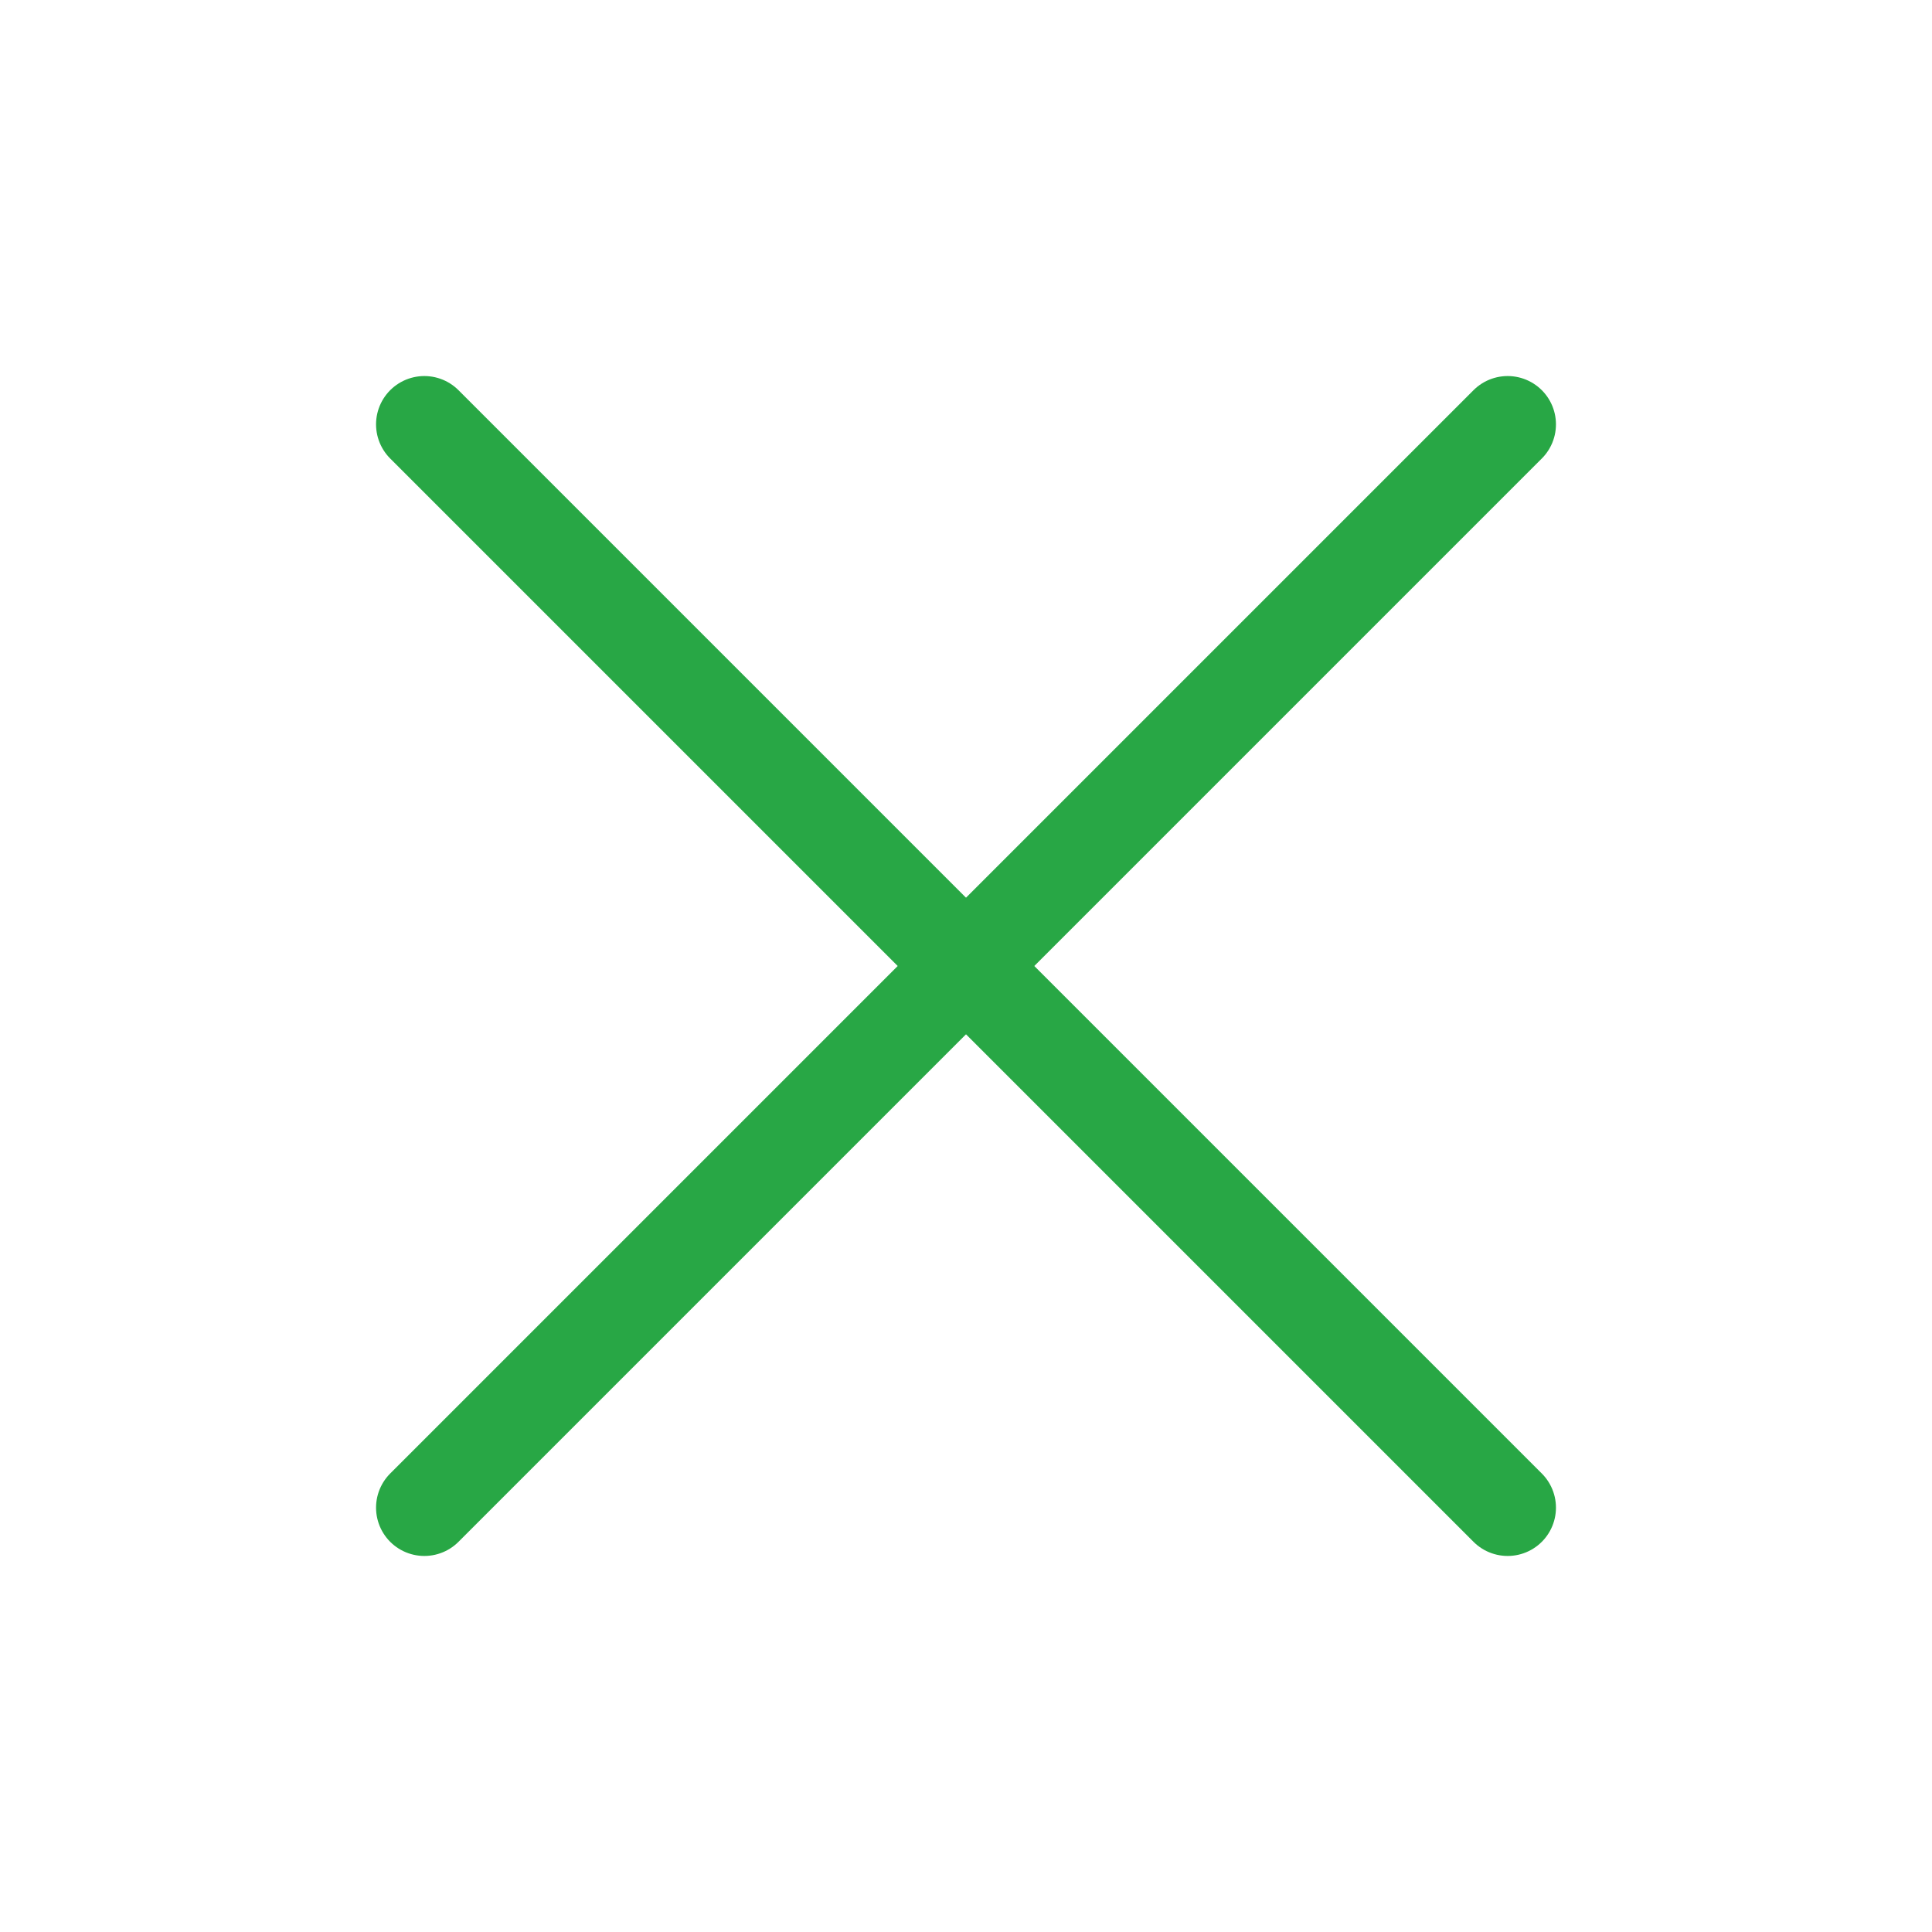
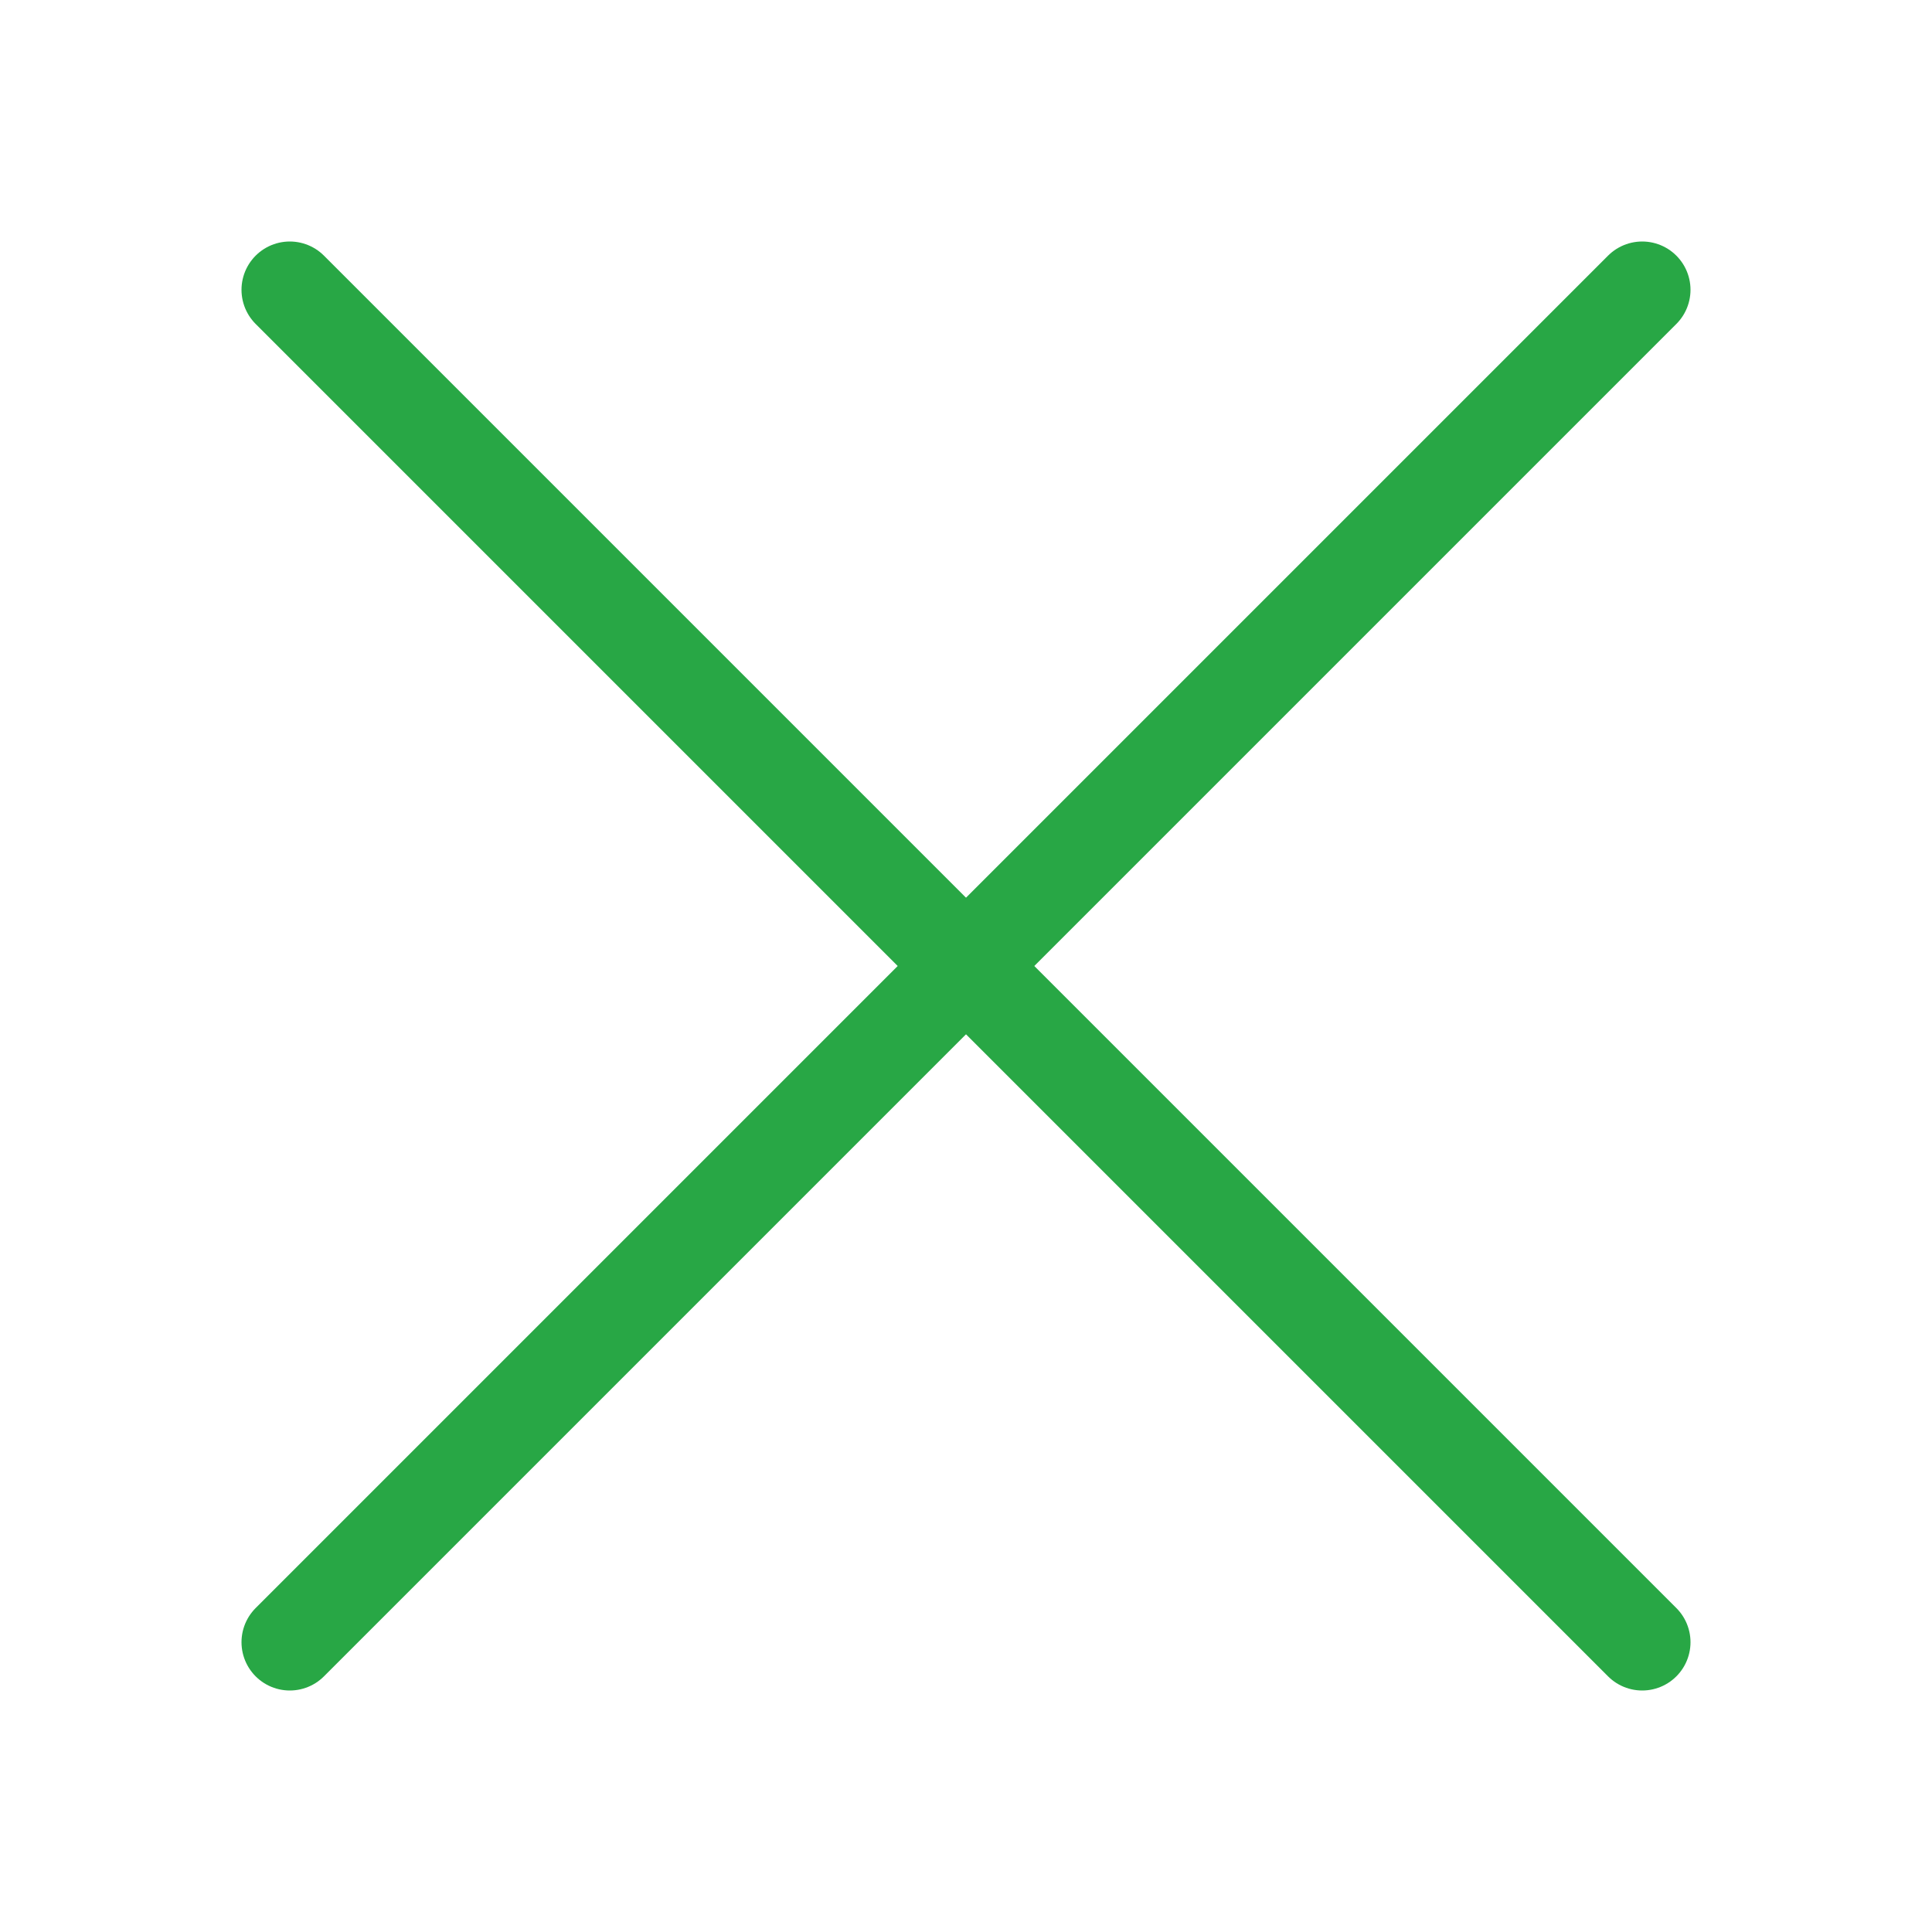
<svg xmlns="http://www.w3.org/2000/svg" width="100%" height="100%" viewBox="0 0 100 100" version="1.1" xml:space="preserve" style="fill-rule:evenodd;clip-rule:evenodd;stroke-linecap:round;stroke-linejoin:round;stroke-miterlimit:1.5;">
-   <path d="M21.964,78.036l56.072,-56.072" style="fill:none;stroke:#28a745;stroke-width:5px;" />
-   <path d="M78.036,78.036l-56.072,-56.072" style="fill:none;stroke:#28a745;stroke-width:5px;" />
+   <path d="M15,85l70,-70" style="fill:none;stroke:#28a745;stroke-width:5px;" />
+   <path d="M85,85l-70,-70" style="fill:none;stroke:#28a745;stroke-width:5px;" />
</svg>
